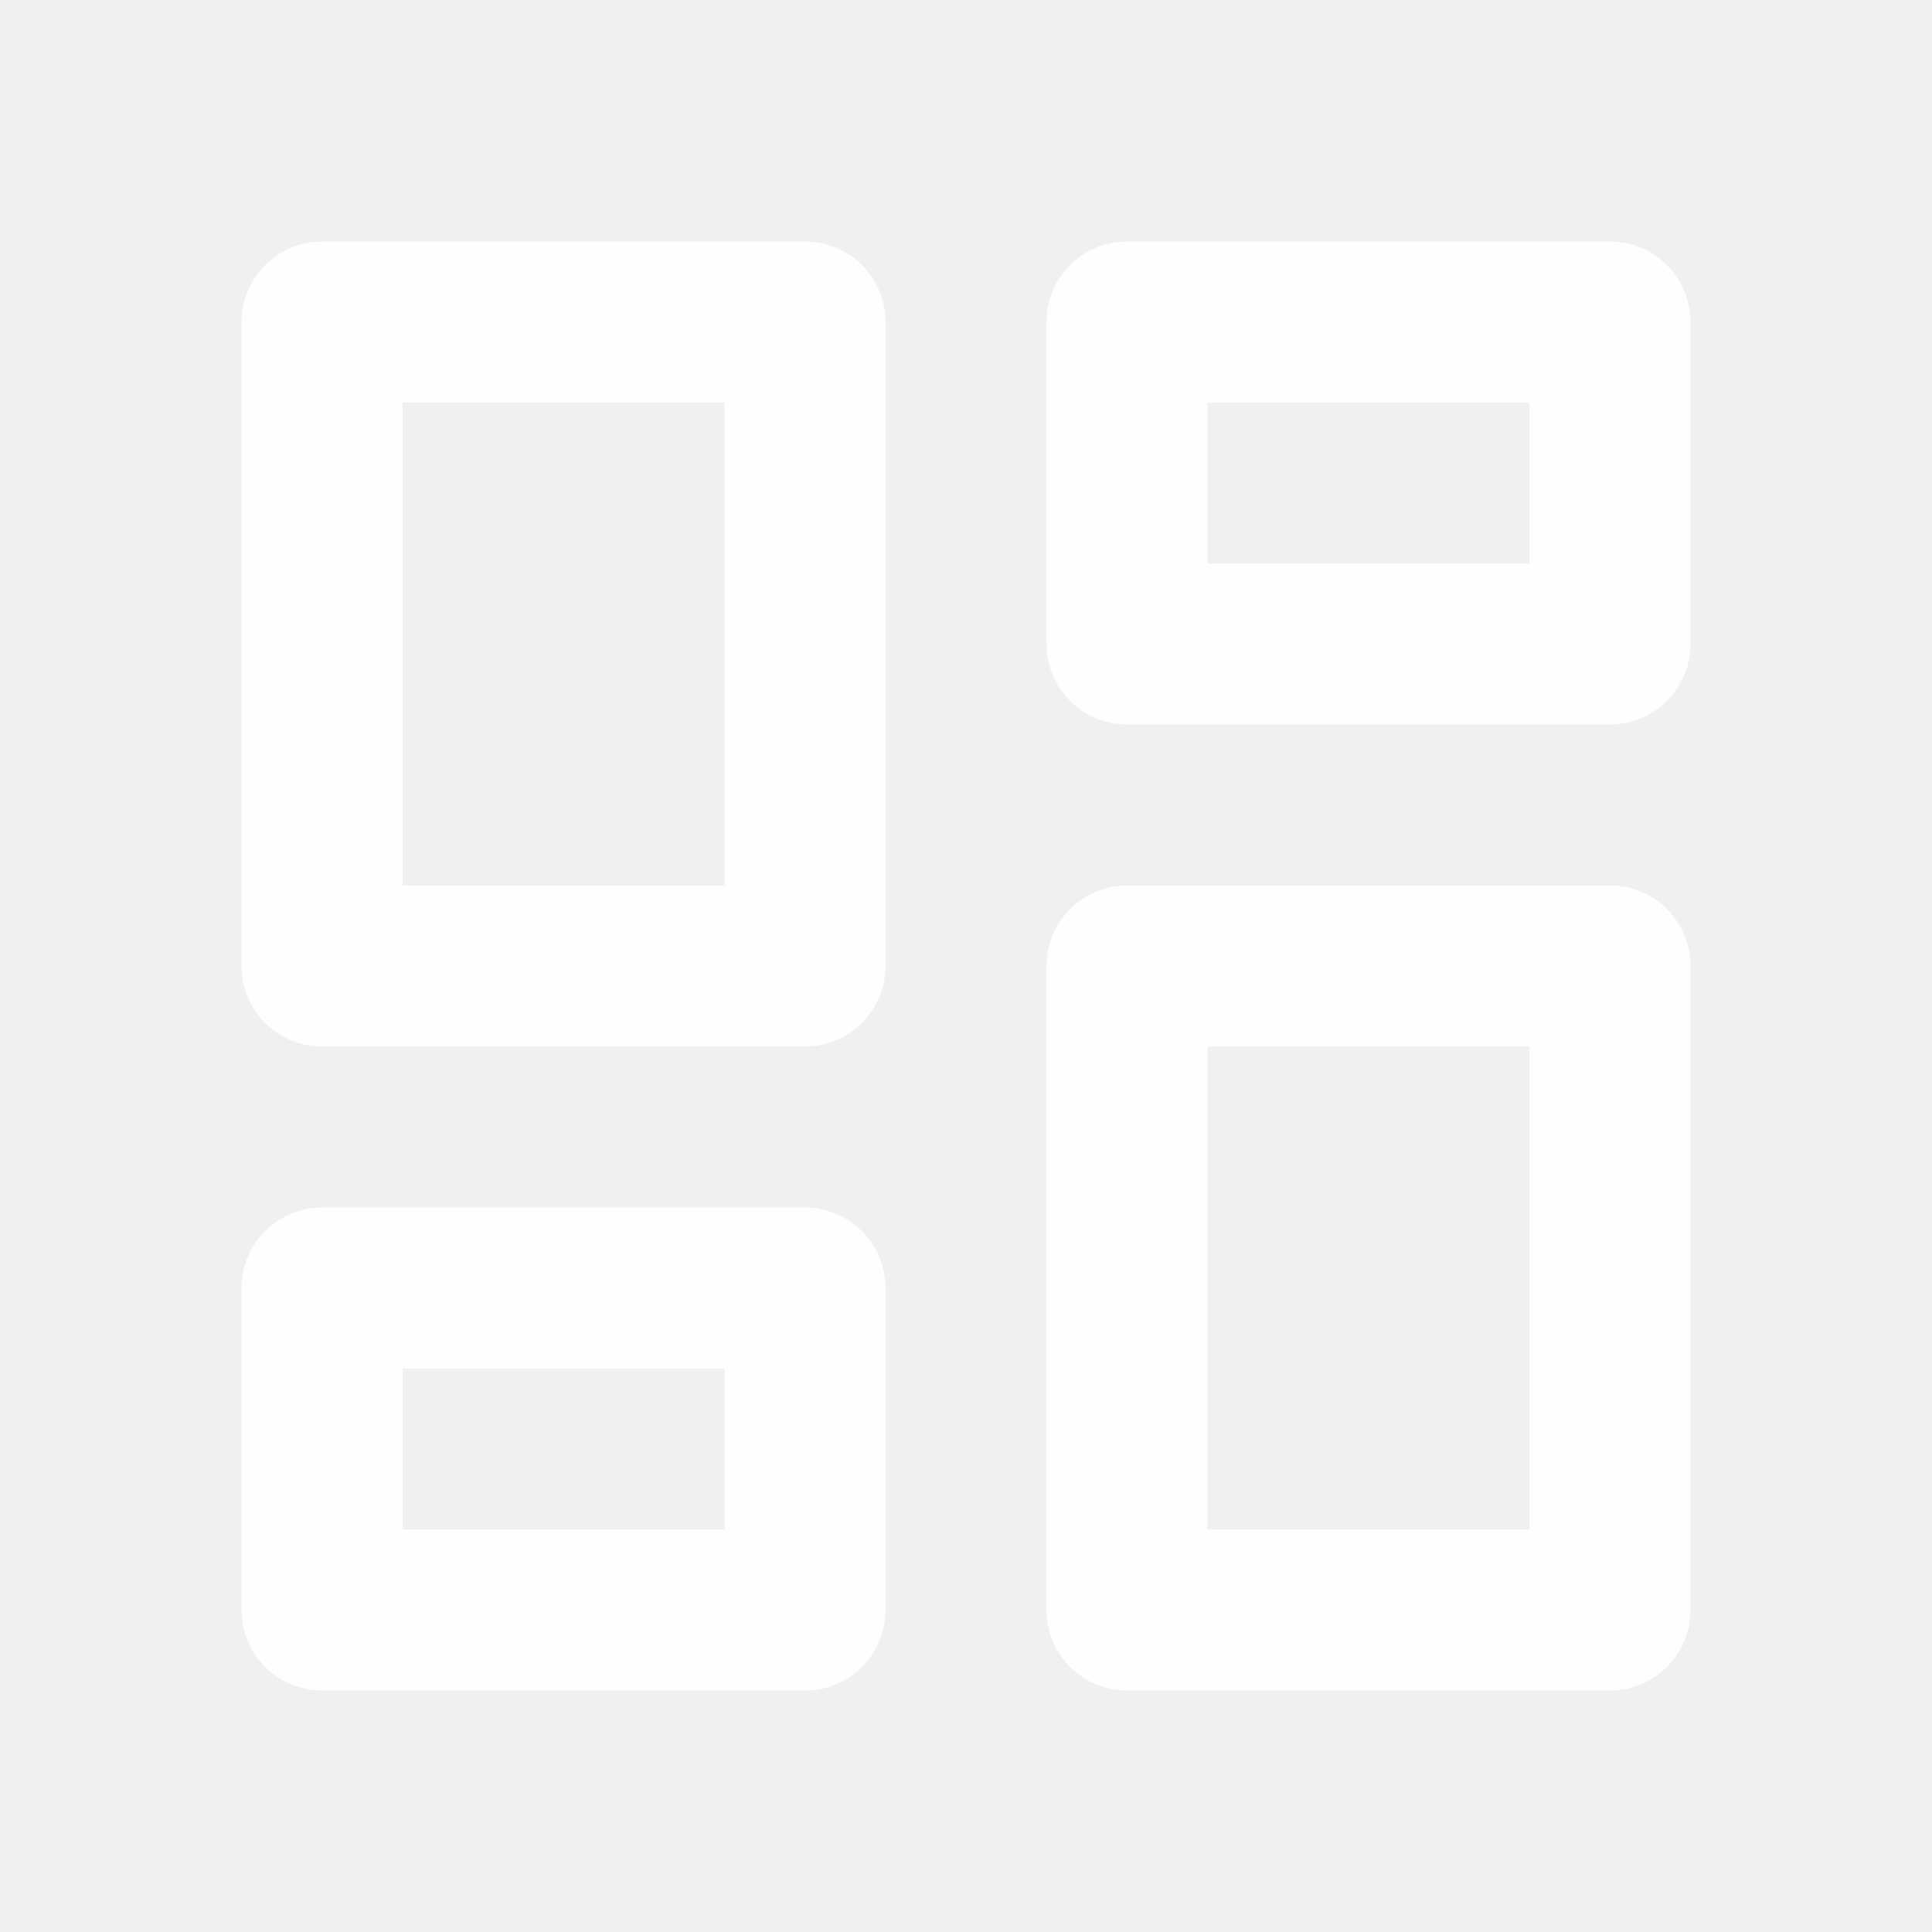
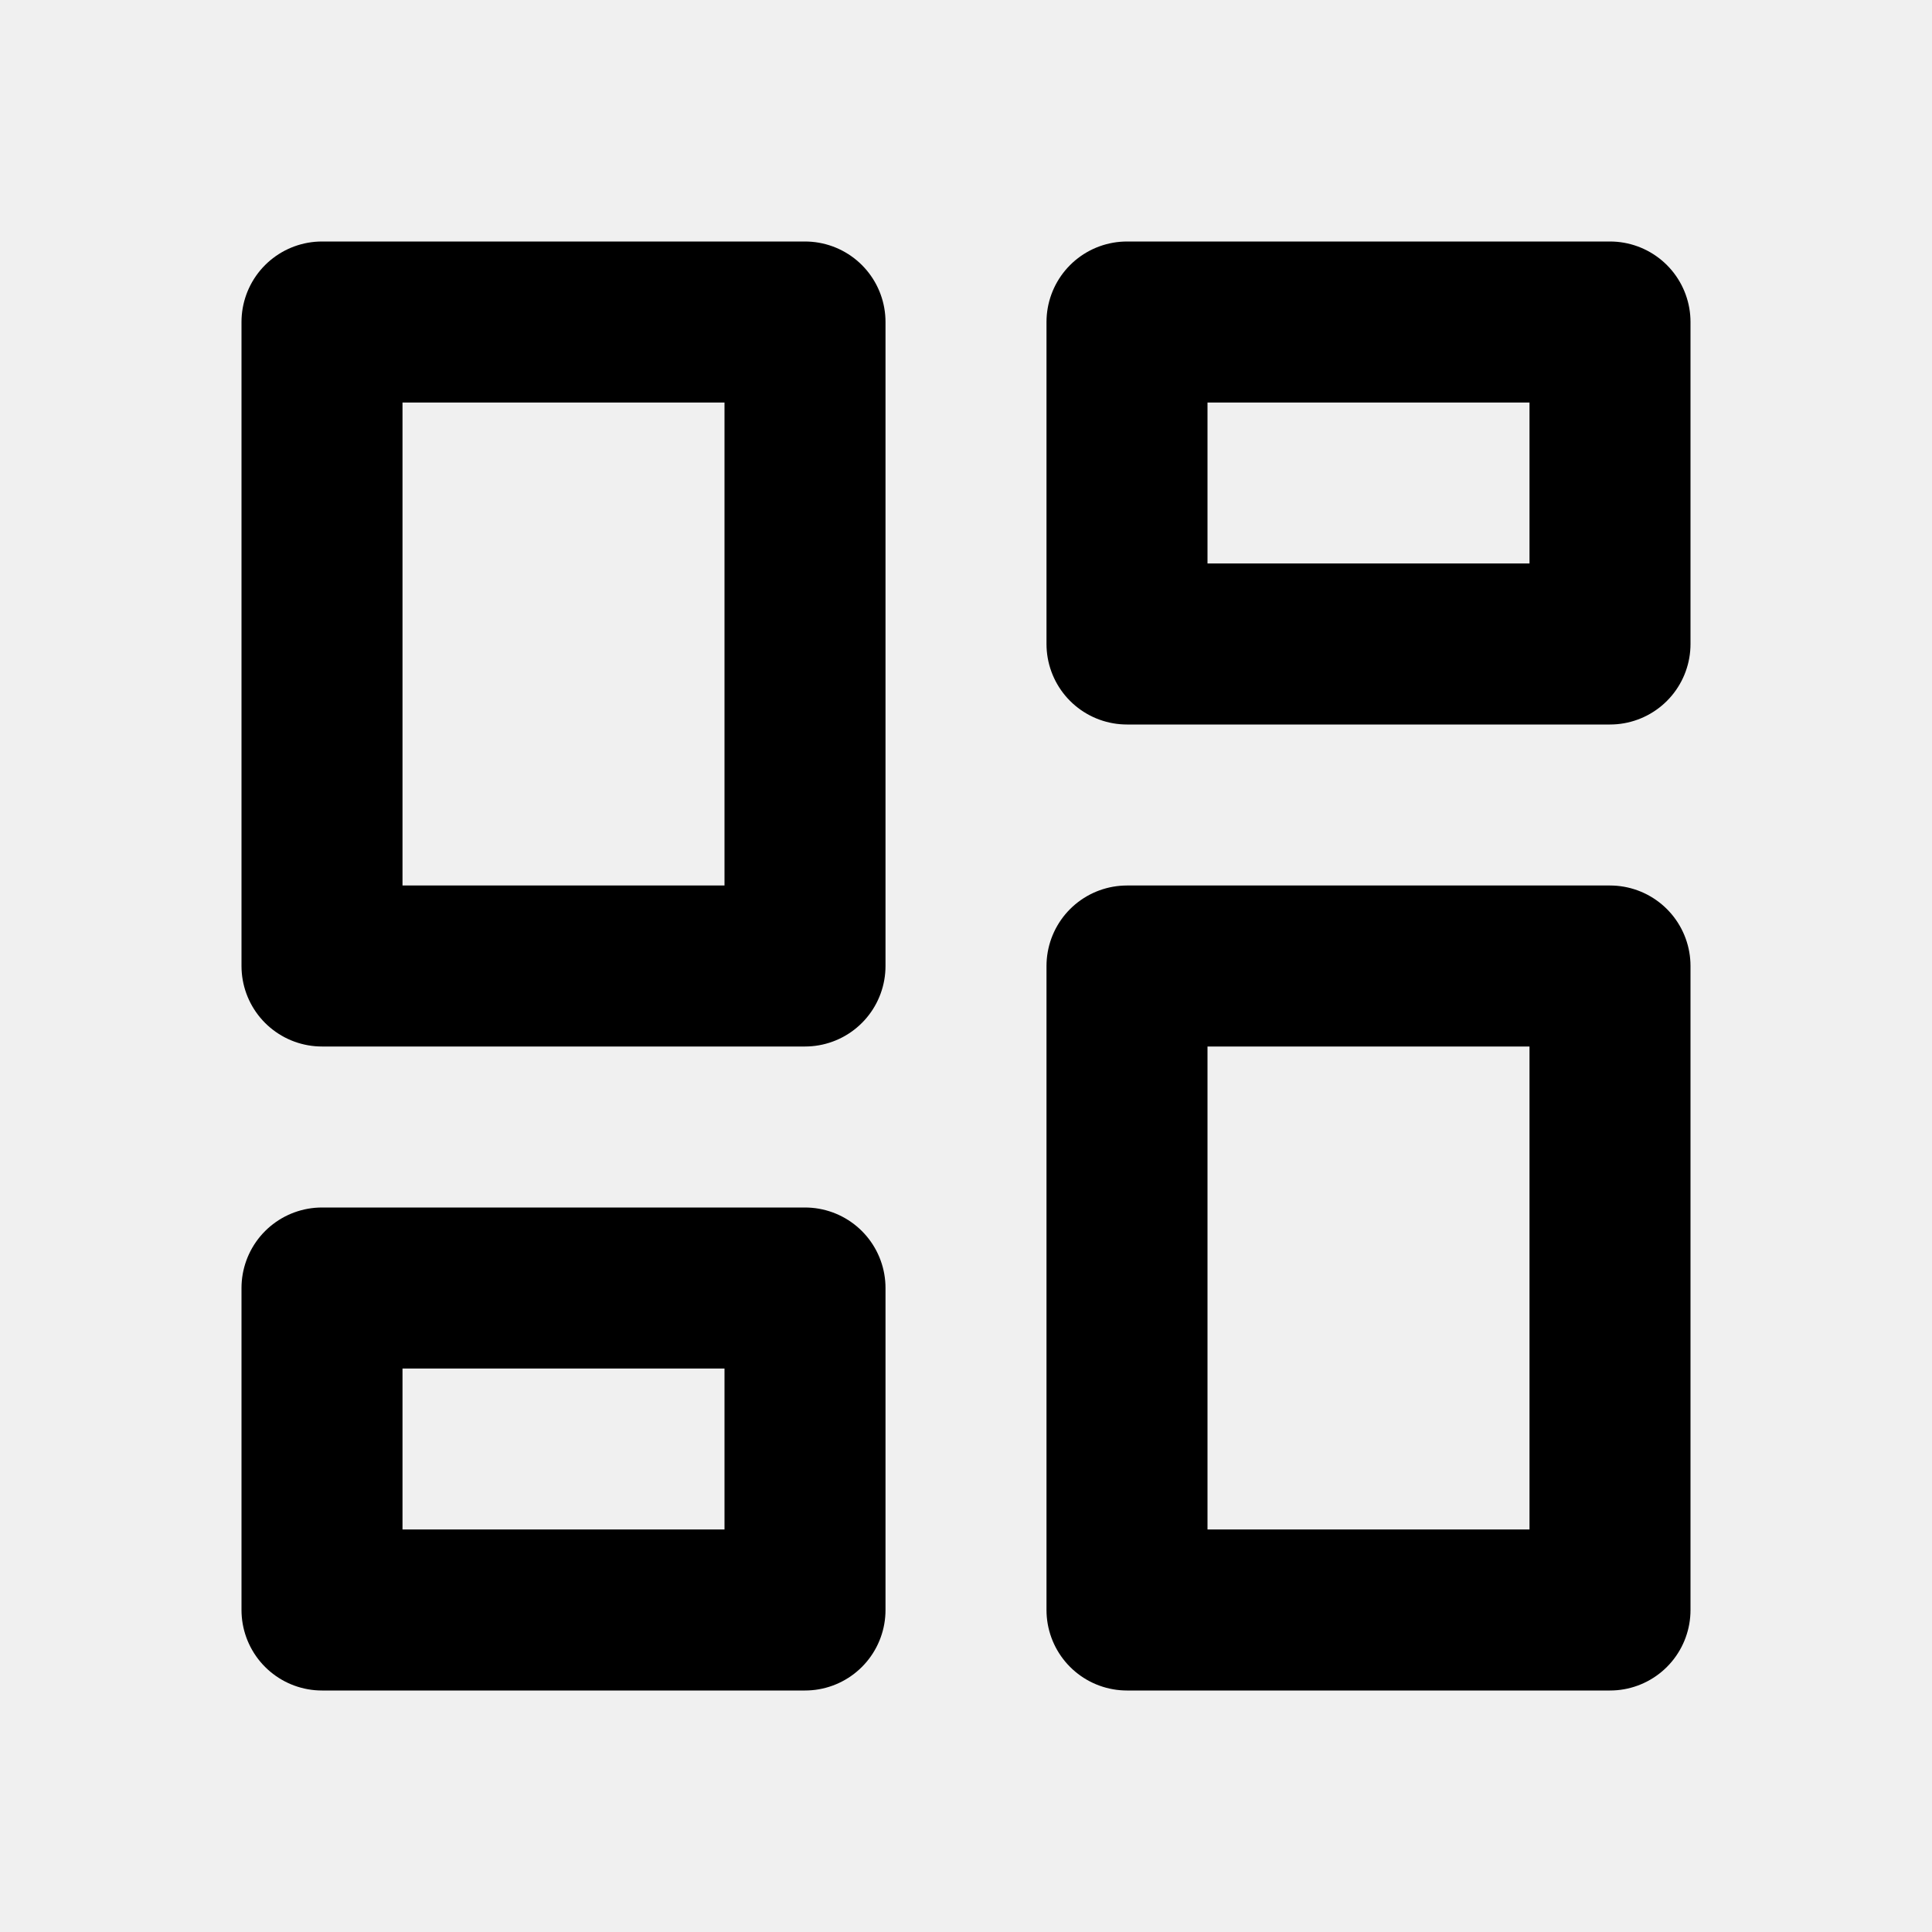
<svg xmlns="http://www.w3.org/2000/svg" width="24" height="24" viewBox="0 0 24 24" fill="none">
  <mask id="mask0_2184_596" style="mask-type:luminance" maskUnits="userSpaceOnUse" x="0" y="0" width="24" height="24">
    <path d="M24 0H0V24H24V0Z" fill="white" />
  </mask>
  <g mask="url(#mask0_2184_596)">
-     <path d="M4 4H10V12H4V4Z" stroke="#FEFEFE" stroke-width="2" stroke-linecap="round" stroke-linejoin="round" />
-     <path d="M4 16H10V20H4V16Z" stroke="#FEFEFE" stroke-width="2" stroke-linecap="round" stroke-linejoin="round" />
-     <path d="M14 12H20V20H14V12Z" stroke="#FEFEFE" stroke-width="2" stroke-linecap="round" stroke-linejoin="round" />
-     <path d="M14 4H20V8H14V4Z" stroke="#FEFEFE" stroke-width="2" stroke-linecap="round" stroke-linejoin="round" />
+     <path d="M4 4H10V12H4V4Z" stroke="black" stroke-width="2" stroke-linecap="round" stroke-linejoin="round" />
+     <path d="M4 16H10V20H4V16Z" stroke="black" stroke-width="2" stroke-linecap="round" stroke-linejoin="round" />
+     <path d="M14 12H20V20H14V12Z" stroke="black" stroke-width="2" stroke-linecap="round" stroke-linejoin="round" />
+     <path d="M14 4H20V8H14V4Z" stroke="black" stroke-width="2" stroke-linecap="round" stroke-linejoin="round" />
  </g>
</svg>
